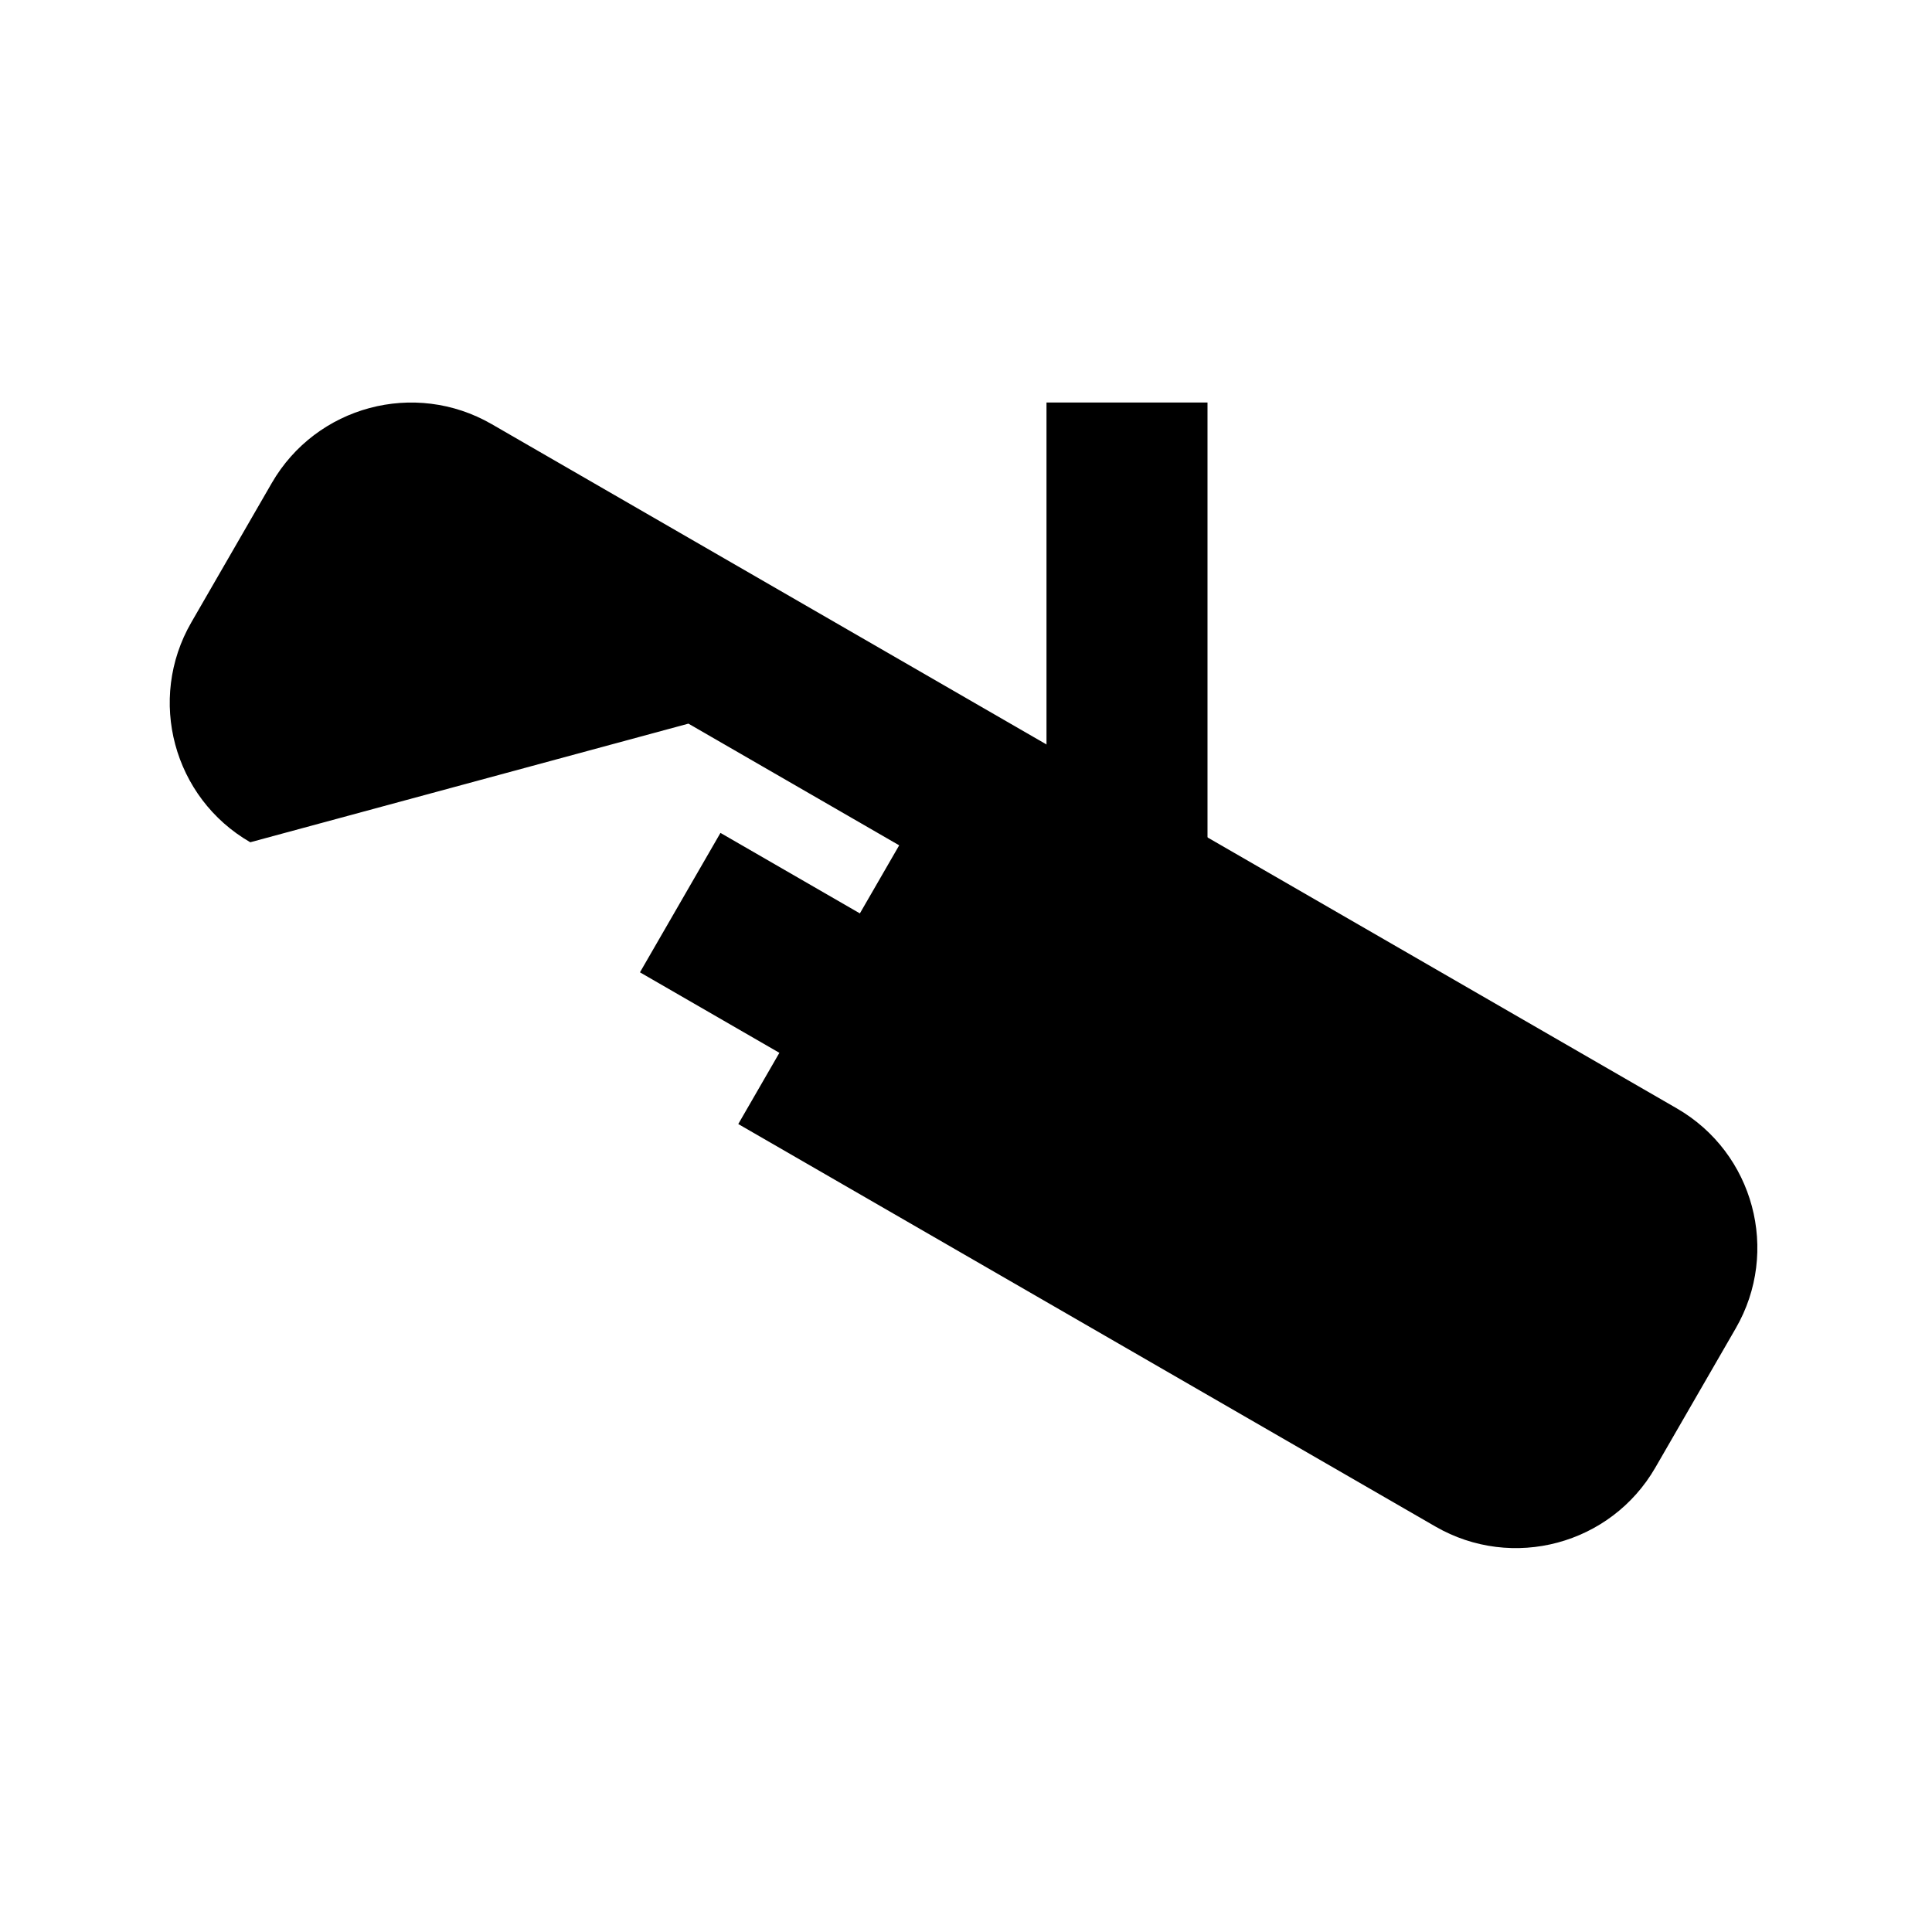
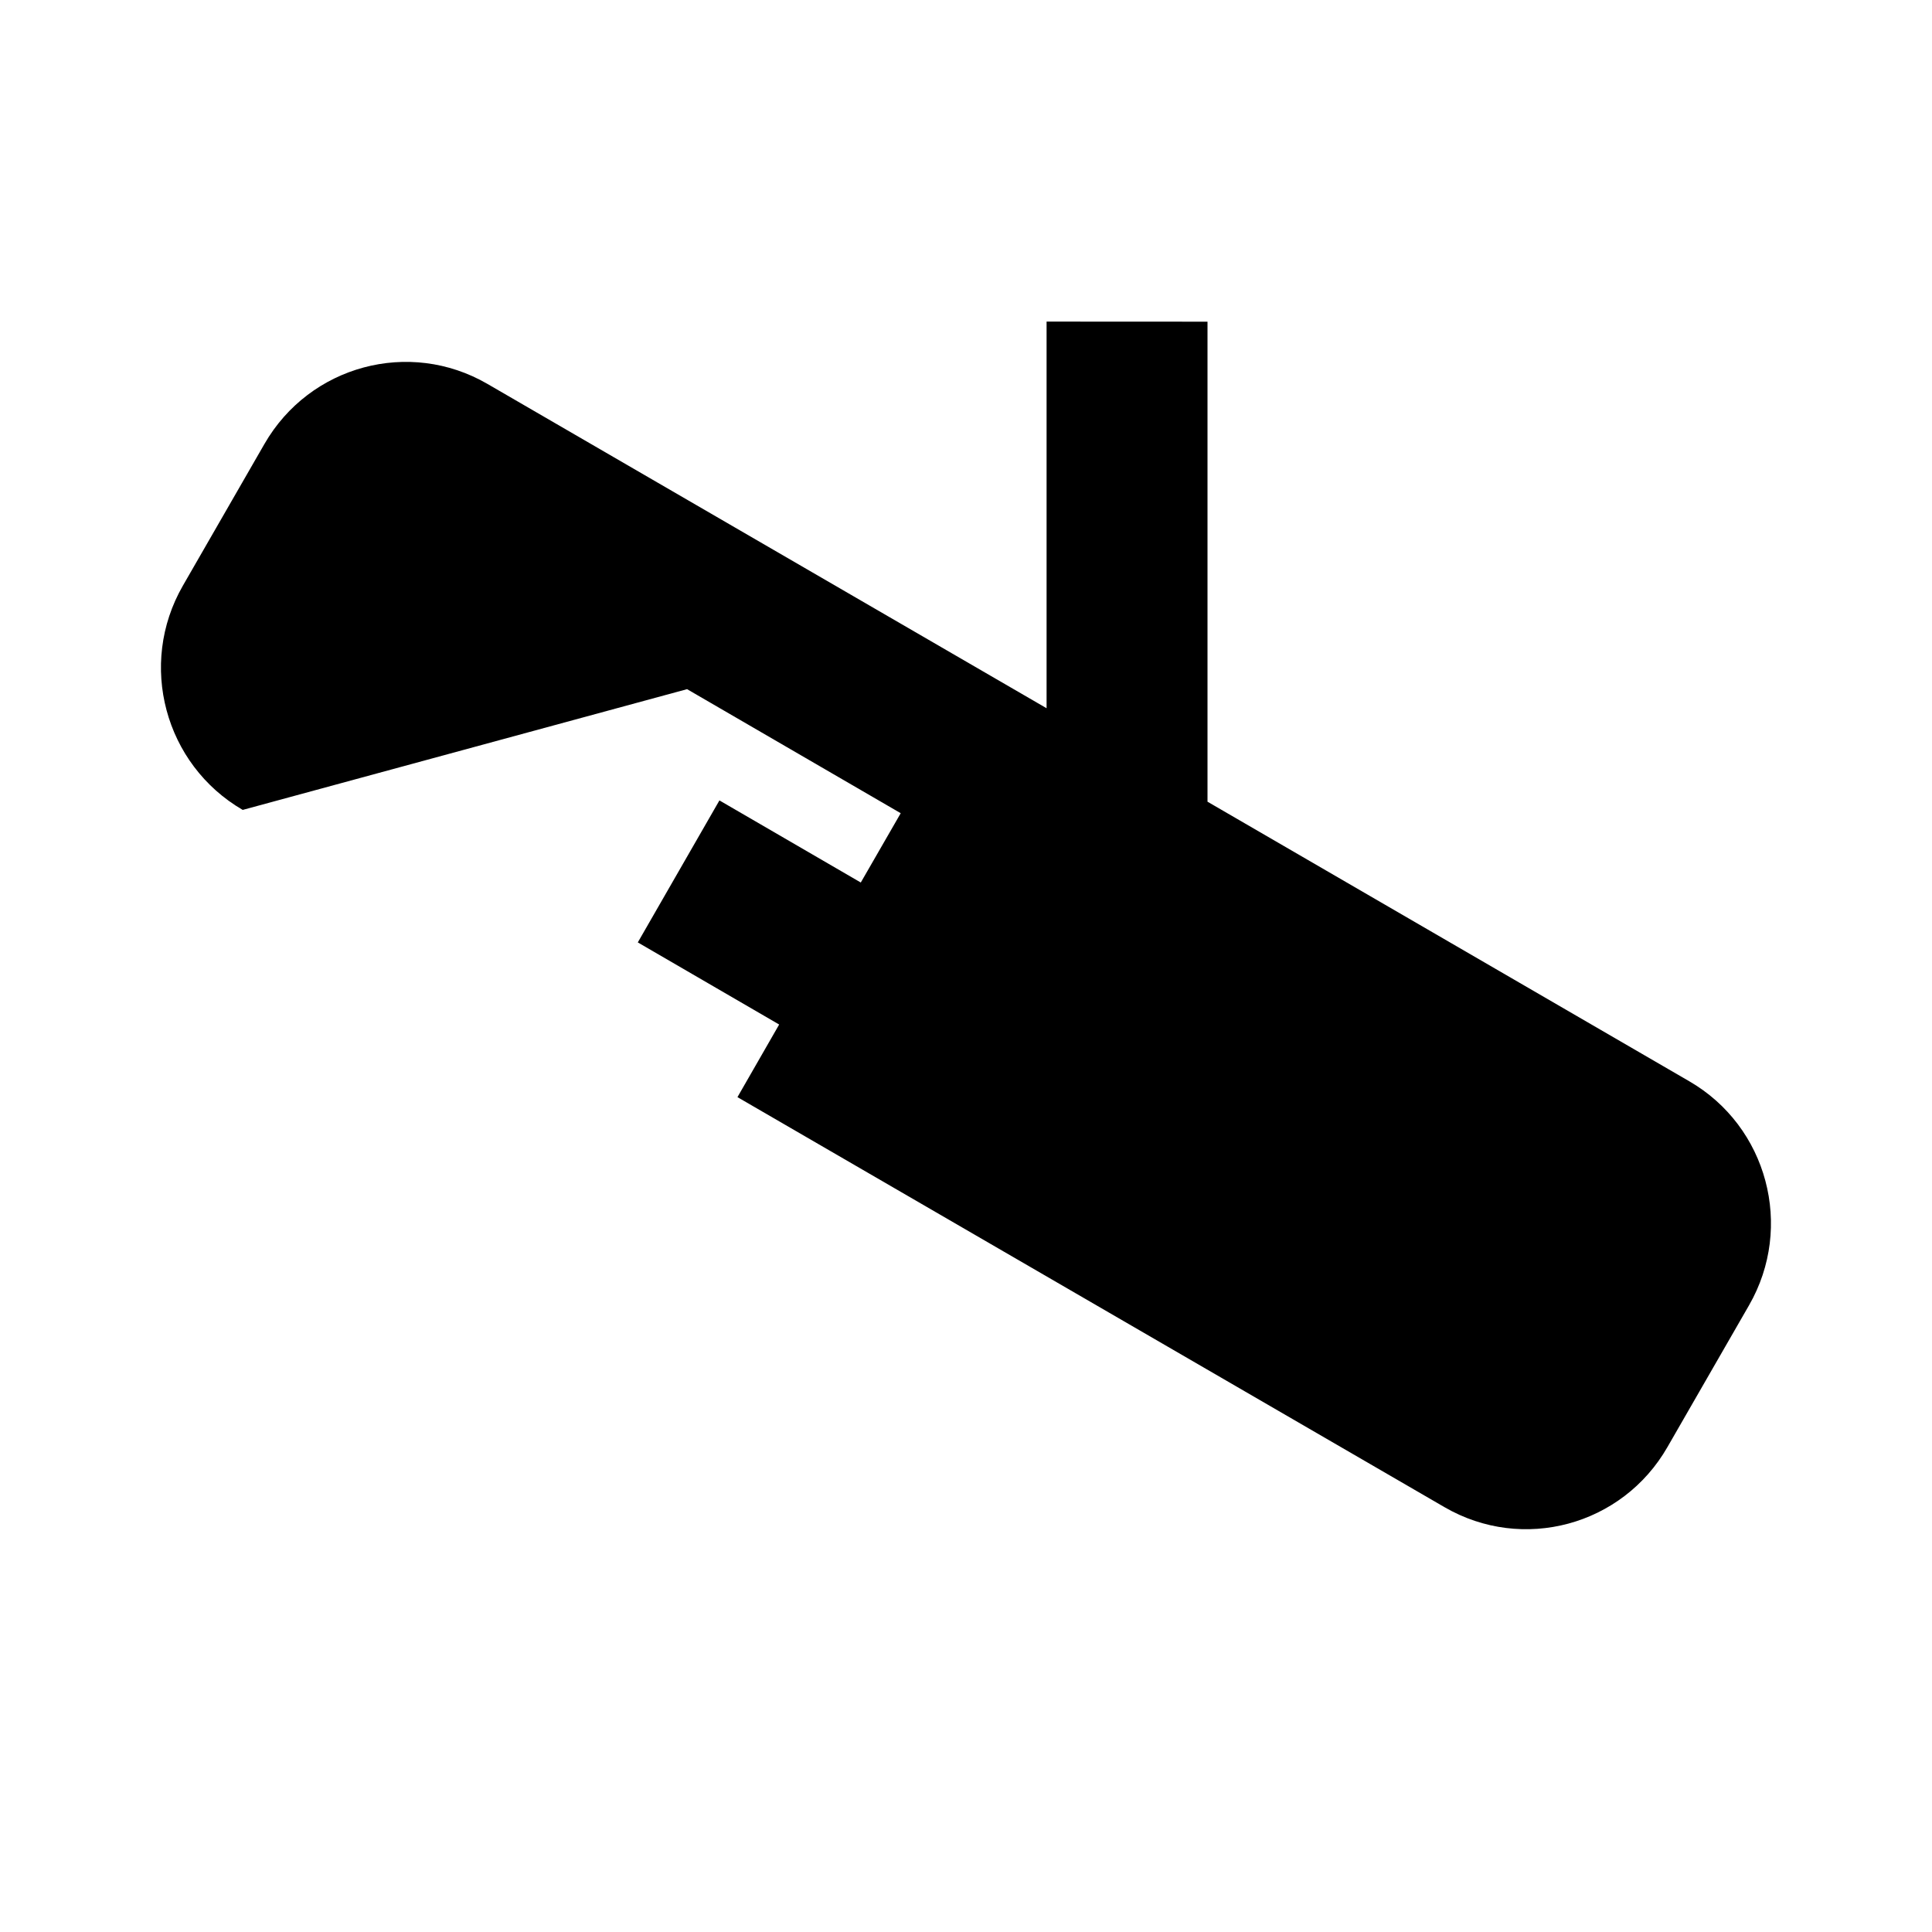
- <svg xmlns="http://www.w3.org/2000/svg" xml:space="preserve" height="24" viewBox="0 0 96 96" width="24" version="1.1" id="svg54">
-   <defs id="defs14">
-     <clipPath id="d" clipPathUnits="userSpaceOnUse">
-       <path d="m0 72h72v-72h-72z" id="path2" />
-     </clipPath>
-     <clipPath id="c" clipPathUnits="userSpaceOnUse">
-       <path d="m0 72h72v-72h-72z" id="path5" />
-     </clipPath>
-     <clipPath id="b" clipPathUnits="userSpaceOnUse">
-       <path d="m0 72h72v-72h-72z" id="path8" />
-     </clipPath>
-     <clipPath id="a" clipPathUnits="userSpaceOnUse">
-       <path d="m0 72h72v-72h-72z" id="path11" />
-     </clipPath>
-   </defs>
-   <g transform="matrix(1.3333 0 0 -1.3333 0 -192)" id="g52">
-     <g id="g4543" transform="translate(-4.476741e-7,-6.000151)" style="fill-opacity:1" />
-     <g id="g4566" transform="translate(0,-6.00015)" style="stroke:none">
-       <path id="path20" d="m 25.656,-164.972 7.855,-4.535 -1.465,-2.537 -5.196,3 -3,-5.196 5.196,-3 -1.532,-2.654 25.981,-15 c 2.87,-1.657 6.539,-0.673 8.196,2.196 l 2.997,5.191 c 1.658,2.87 0.674,6.539 -2.196,8.196 l -44.168,25.501 c -2.87,1.657 -6.539,0.673 -8.196,-2.196 l -2.997,-5.191 c -1.658,-2.87 -0.674,-6.539 2.196,-8.196 z" style="fill-opacity:1;stroke-width:1;stroke:none" />
-       <rect transform="scale(1,-1)" y="153.004" x="39.001" height="27.001" width="6" id="rect4530" style="opacity:1;fill-opacity:1;fill-rule:nonzero;stroke:none;stroke-width:3.182;stroke-opacity:1;paint-order:stroke fill markers" />
-     </g>
-   </g>
-   <g id="layer1" />
+ <svg xmlns="http://www.w3.org/2000/svg" version="1.1" viewBox="0 0 24 24">
+   <path d="m13.001 3.995v4.803l-6.946-4.029c-.97-.563-2.209-.229-2.77.746l-1.014 1.762c-.56.975-.226 2.22.744 2.784l5.52-1.5 2.654 1.541-.496.861-1.756-1.02-1.014 1.764 1.756 1.02-.518.902 8.784 5.094c.971.563 2.208.229 2.768-.746l1.014-1.762c.561-.975.228-2.221-.742-2.783l-5.985-3.473v-5.963z" />
</svg>
